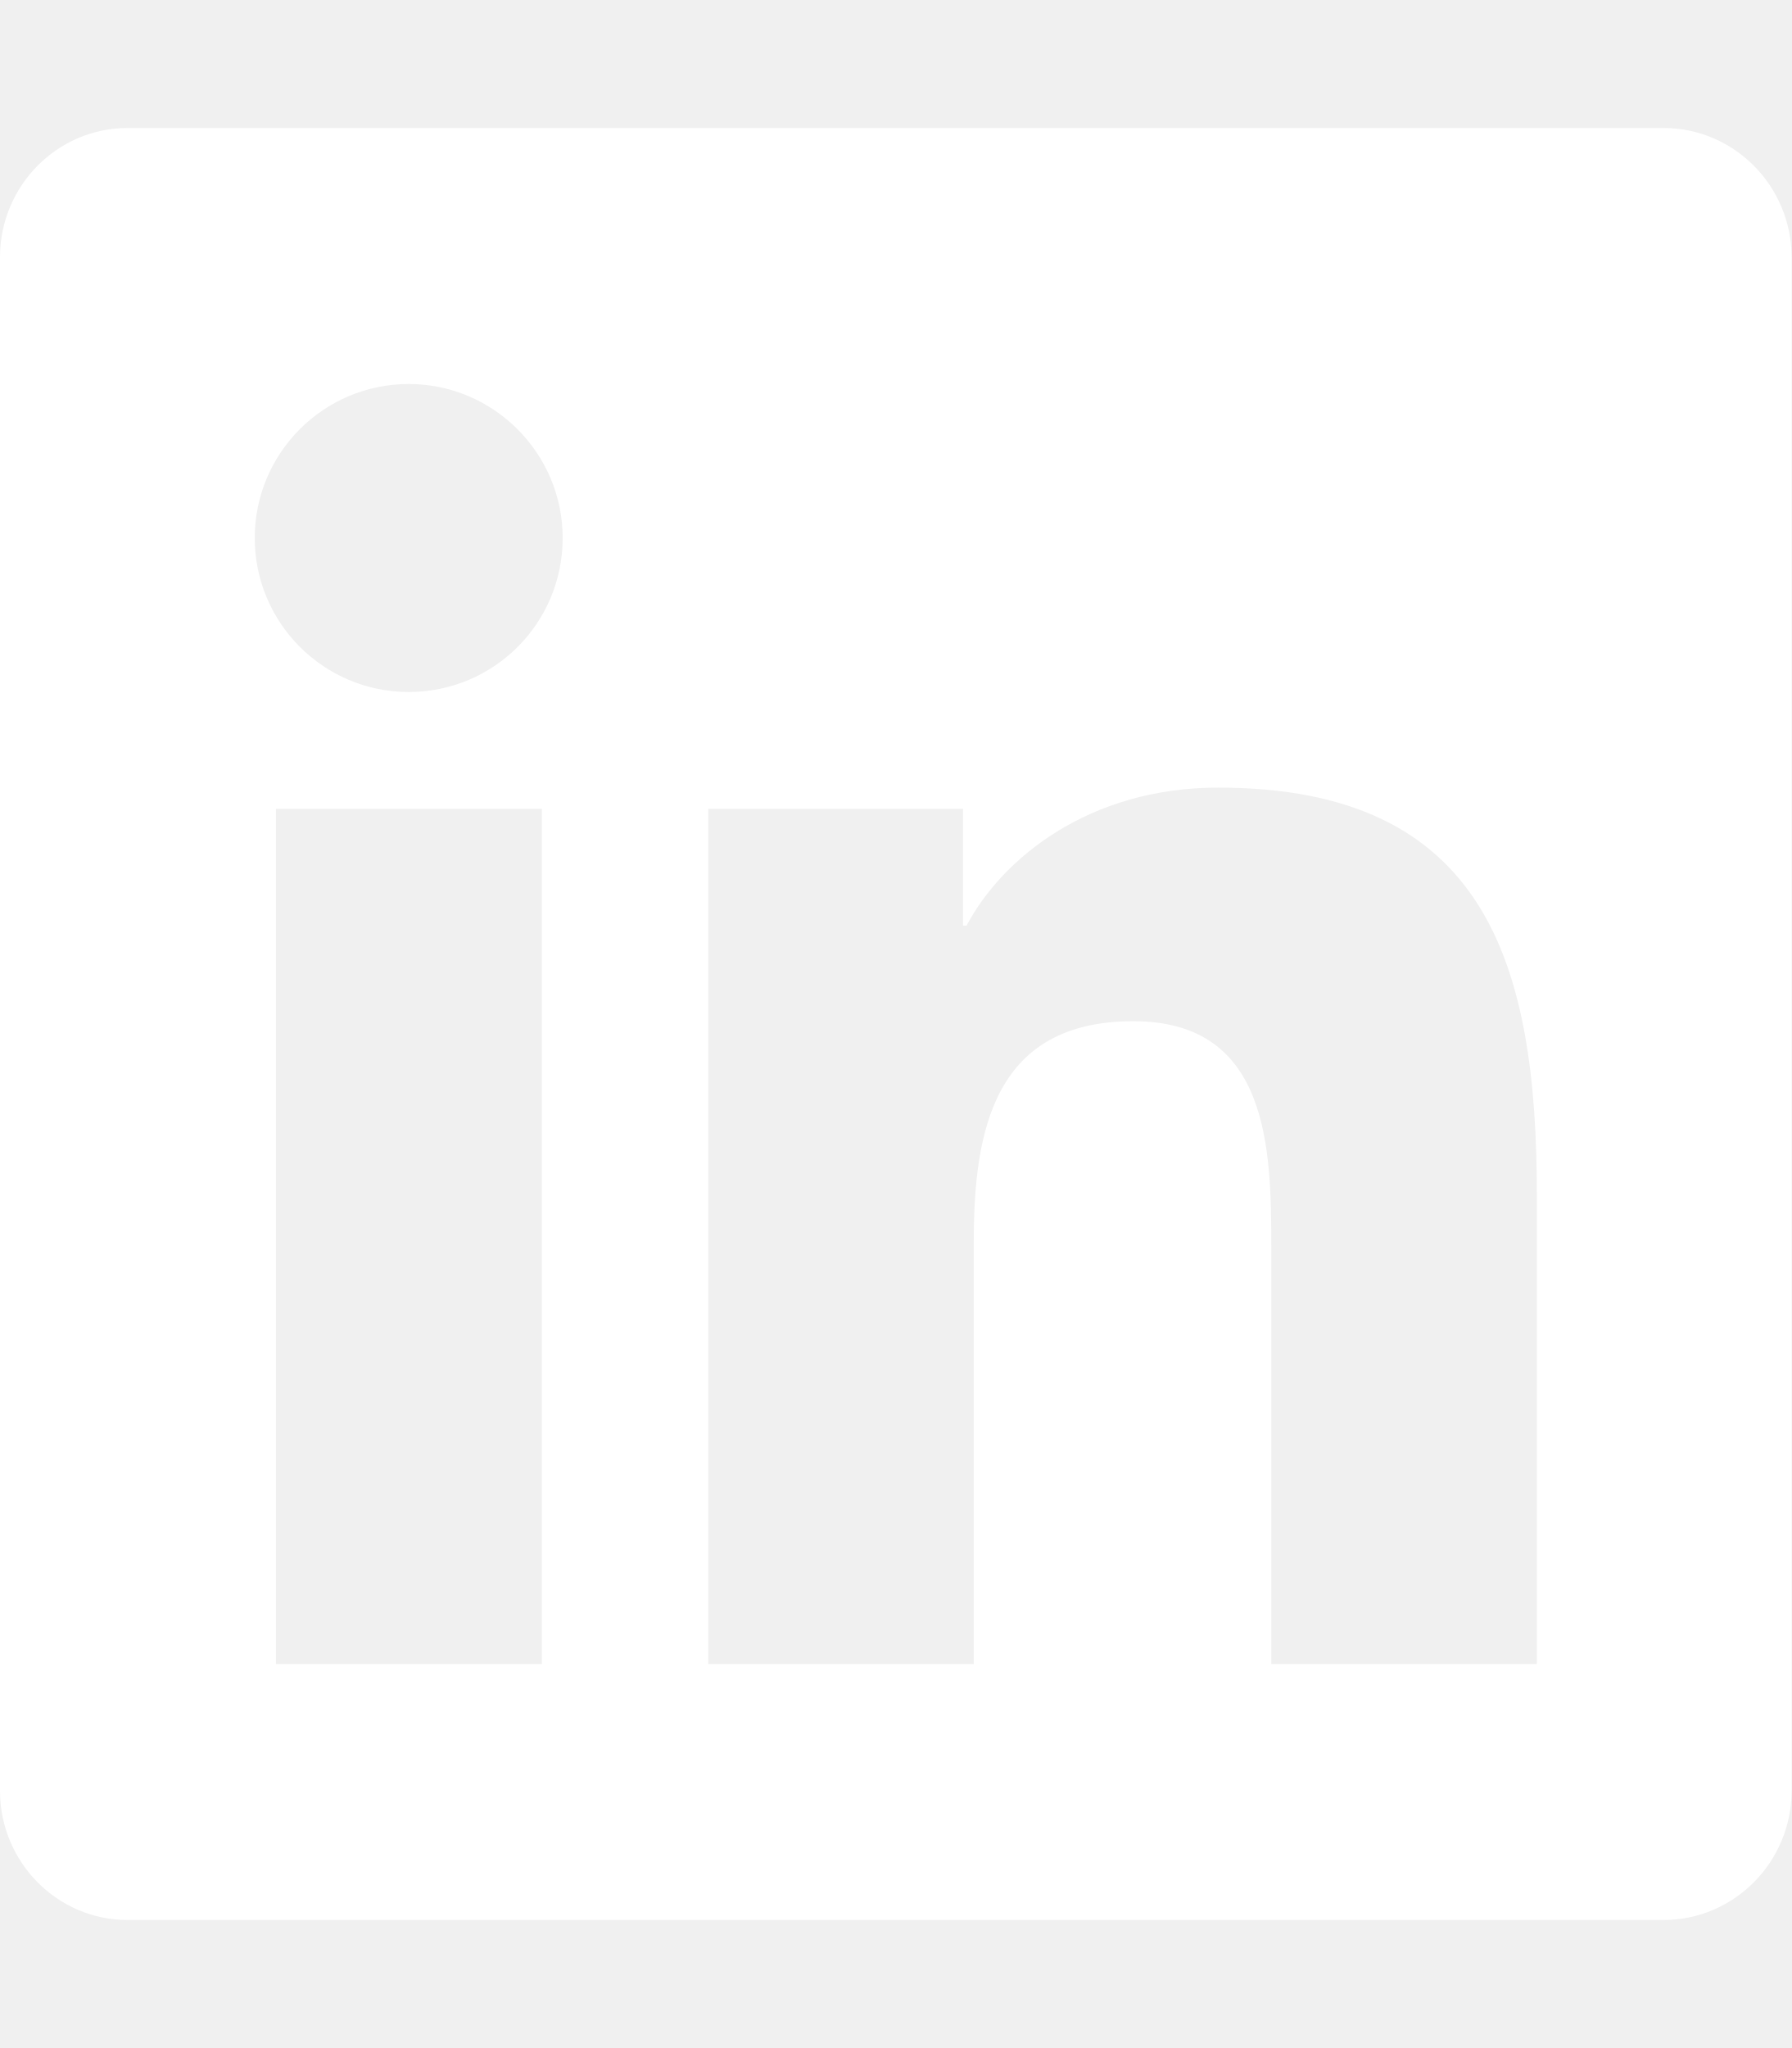
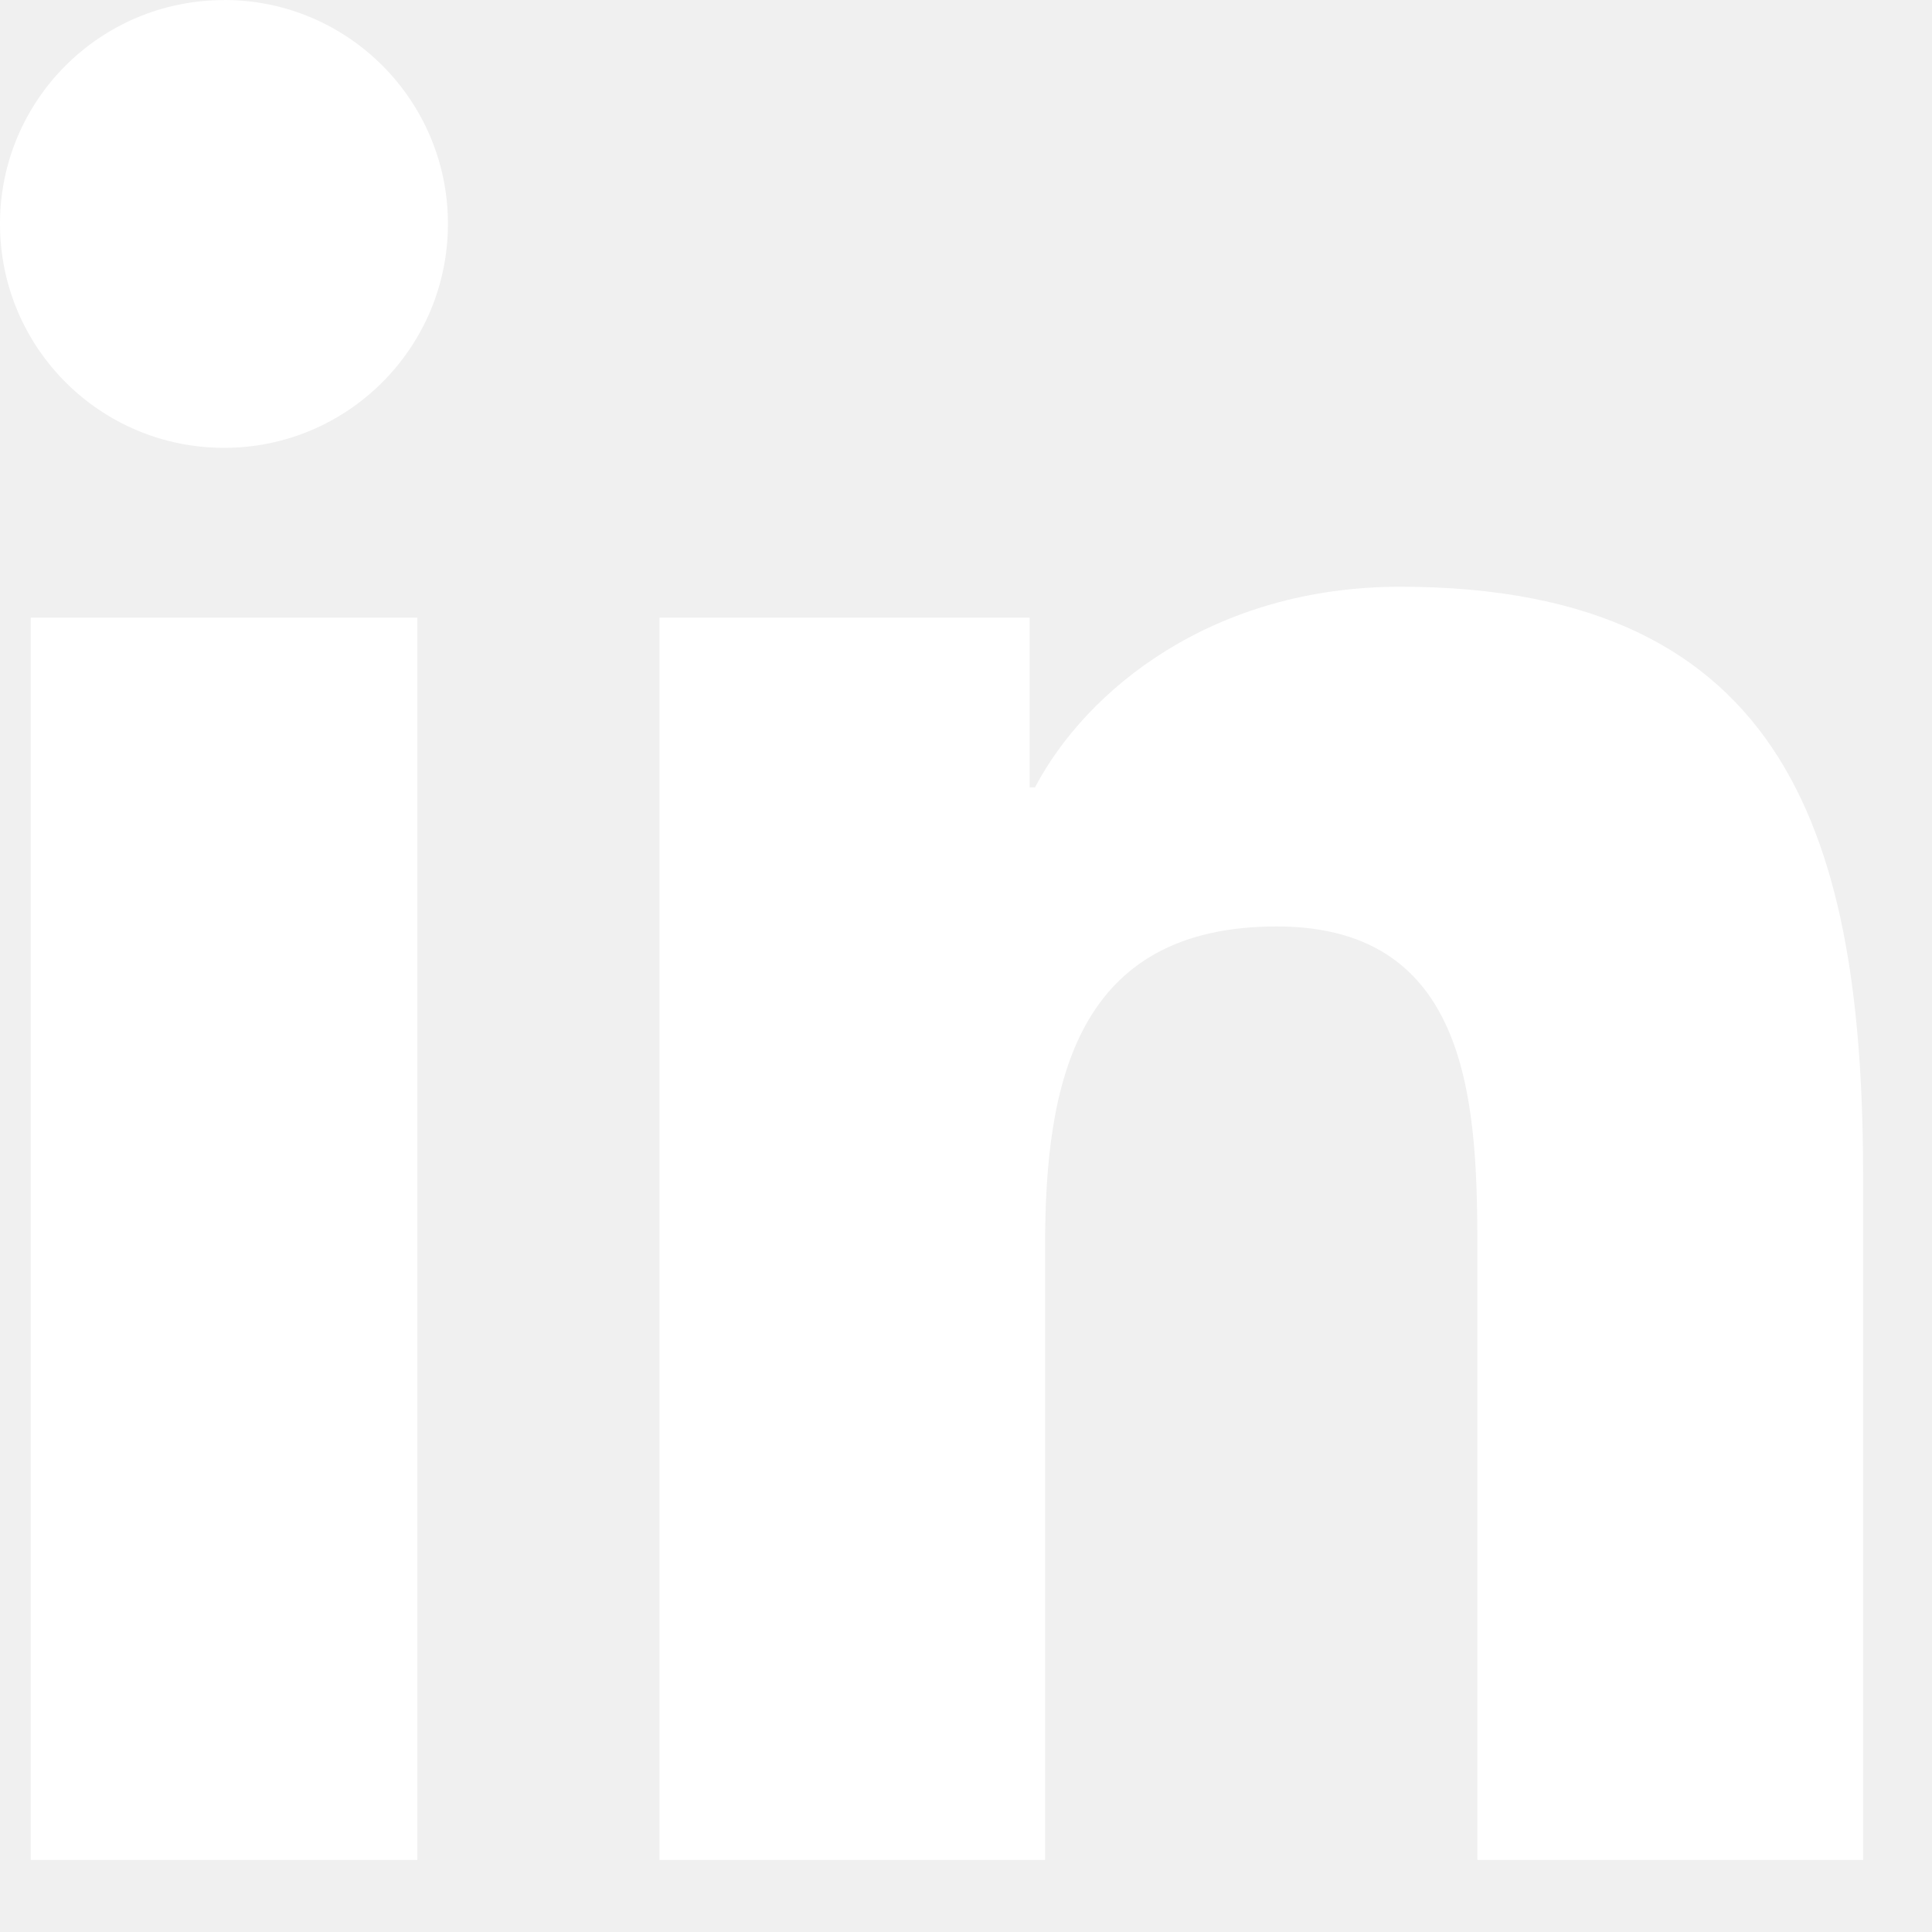
- <svg xmlns="http://www.w3.org/2000/svg" fill="white" viewBox="0 0 448 512">
-   <path d="M416 32H31.9C14.3 32 0 46.5 0 64.3v383.4C0 465.5 14.3 480 31.9 480H416c17.6 0 32-14.5 32-32.3V64.3c0-17.8-14.4-32.3-32-32.3zM135.4 416H69V202.2h66.5V416zm-33.2-243c-21.3 0-38.5-17.3-38.5-38.5S80.9 96 102.2 96c21.2 0 38.5 17.3 38.5 38.5 0 21.3-17.2 38.5-38.5 38.5zm282.1 243h-66.4V312c0-24.8-.5-56.7-34.5-56.7-34.6 0-39.9 27-39.9 54.9V416h-66.4V202.2h63.7v29.2h.9c8.9-16.8 30.6-34.5 62.9-34.5 67.2 0 79.7 44.3 79.7 101.9V416z" />
+ <svg xmlns="http://www.w3.org/2000/svg" width="100%" height="100%" viewBox="0 0 14 14" version="1.1" xml:space="preserve" style="fill-rule:evenodd;clip-rule:evenodd;stroke-linejoin:round;stroke-miterlimit:2;">
+   <g transform="matrix(1,0,0,1,-1.52239,-0.766633)">
+     <g transform="matrix(0.339738,0,0,0.320954,0,0)">
+       <g transform="matrix(0.313963,0,0,0.332337,4.4772,2.33261)">
+         <path d="M15.244,0.168C23.641,0.168 30.443,6.987 30.443,15.372C30.443,23.775 23.641,30.593 15.239,30.593C6.808,30.593 0.012,23.78 0.012,15.372C0.012,6.987 6.808,0.174 15.239,0.174L15.244,0.168ZM2.102,42.13L28.365,42.13L28.365,126.524L2.102,126.524L2.102,42.13Z" style="fill:white;" />
+         <path d="M44.827,42.13L69.961,42.13L69.961,53.66L70.326,53.66C73.819,47.022 82.384,40.029 95.14,40.029C121.683,40.029 126.586,57.502 126.586,80.238L126.586,126.529L100.38,126.529L100.38,85.489C100.38,75.7 100.183,63.107 86.748,63.107C73.1,63.107 71.011,73.768 71.011,84.782L71.011,126.529L44.815,126.529L44.815,42.135L44.827,42.13Z" style="fill:white;" />
+       </g>
+     </g>
+   </g>
</svg>
